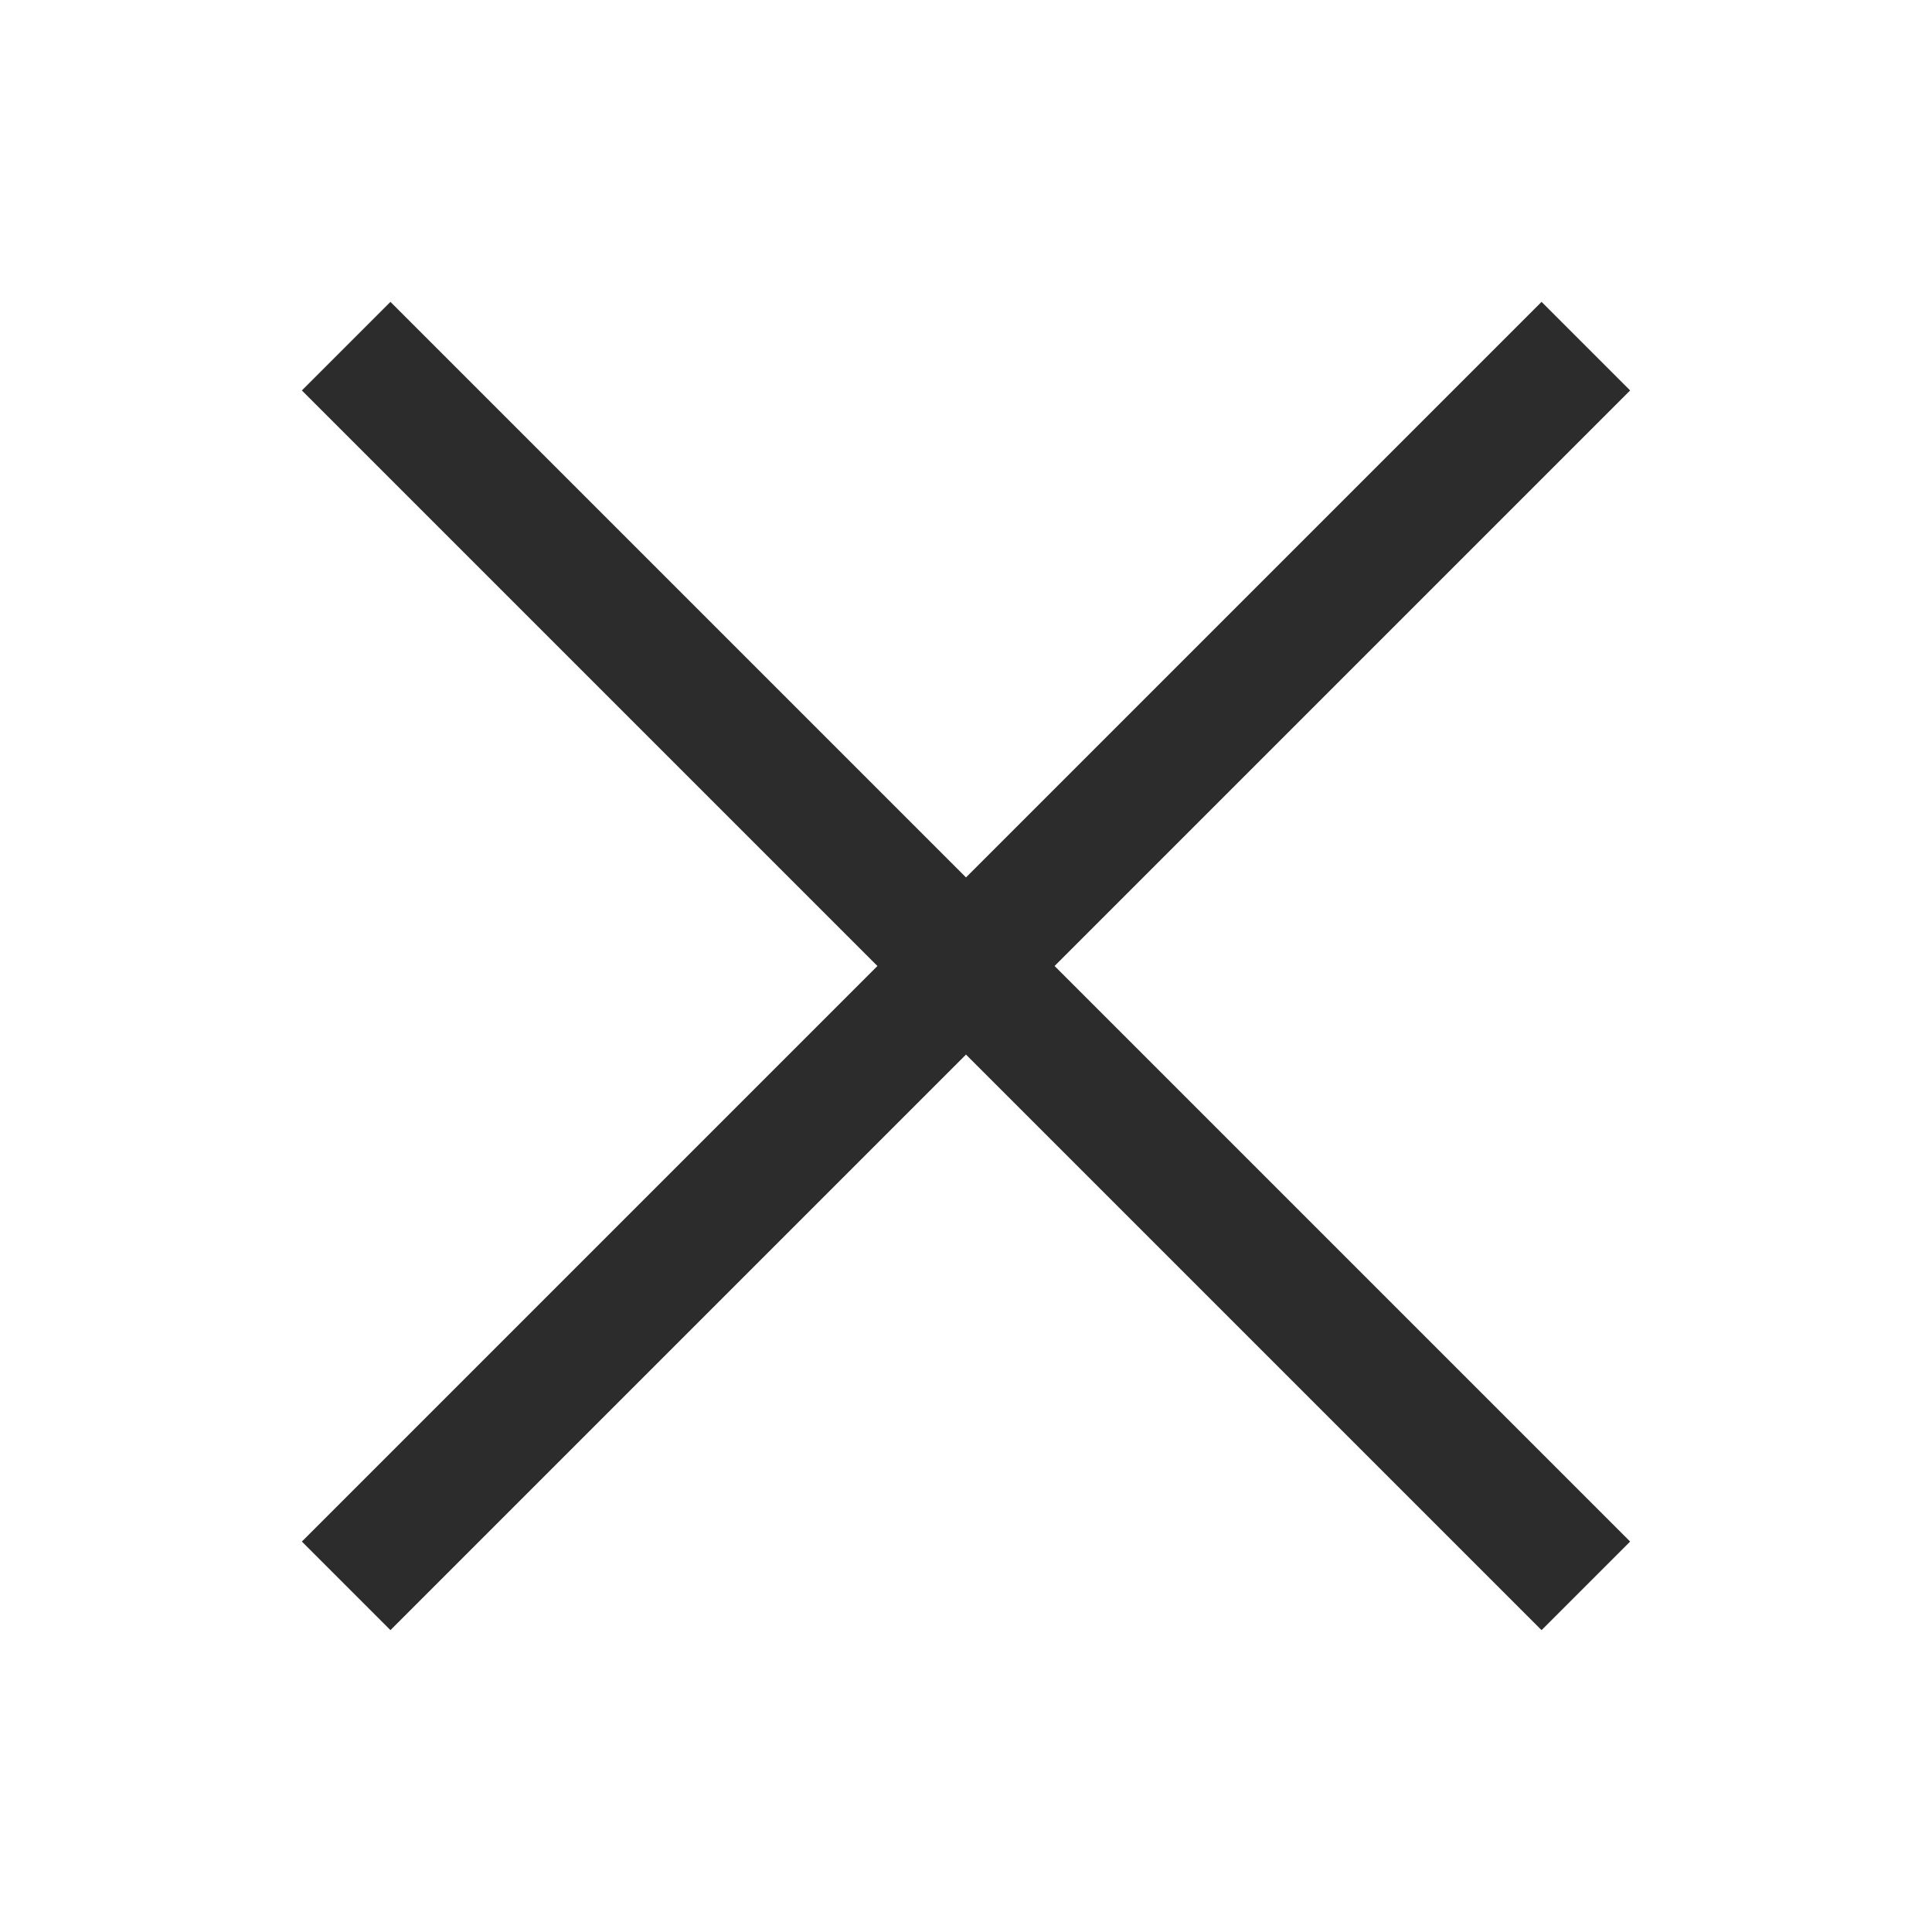
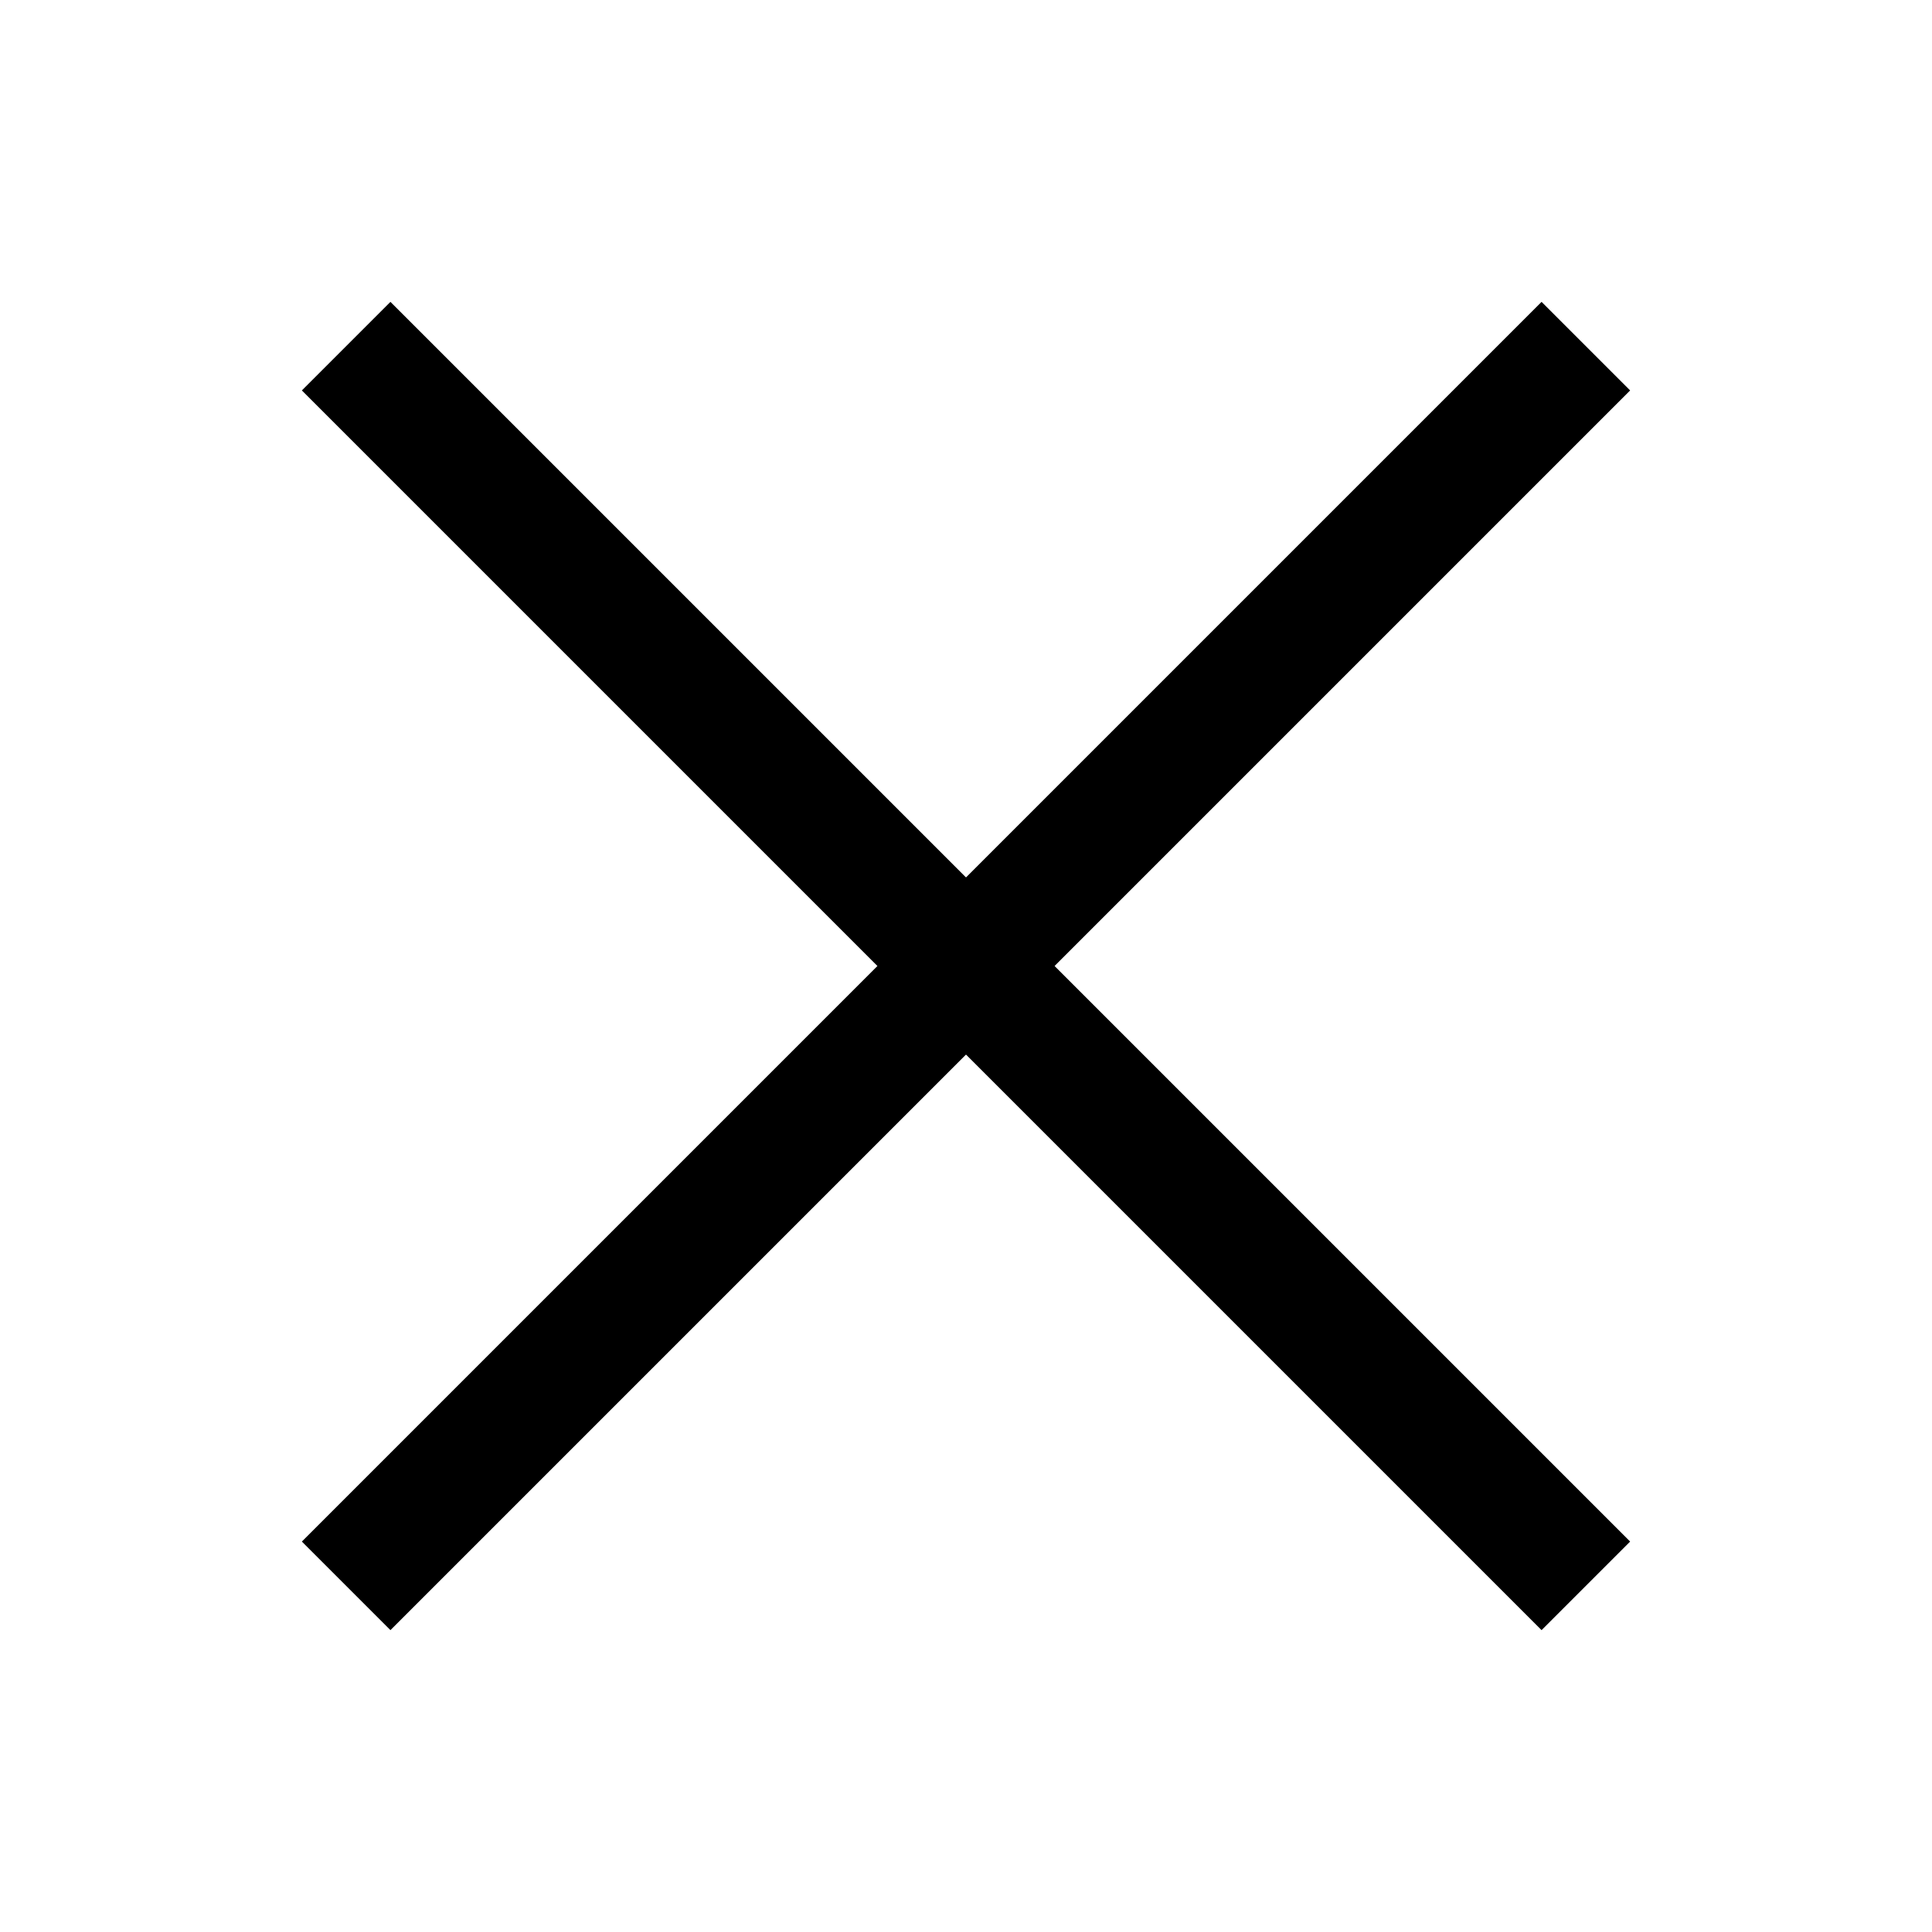
- <svg xmlns="http://www.w3.org/2000/svg" viewBox="0 0 32 32" fill="#2C2C2C">
+ <svg xmlns="http://www.w3.org/2000/svg" viewBox="0 0 32 32">
  <path fill-rule="evenodd" clip-rule="evenodd" d="M14.533 16L5 6.467L6.467 5L16 14.533L25.533 5L27 6.467L17.467 16L27 25.533L25.533 27L16 17.467L6.467 27L5 25.533L14.533 16Z" />
</svg>
